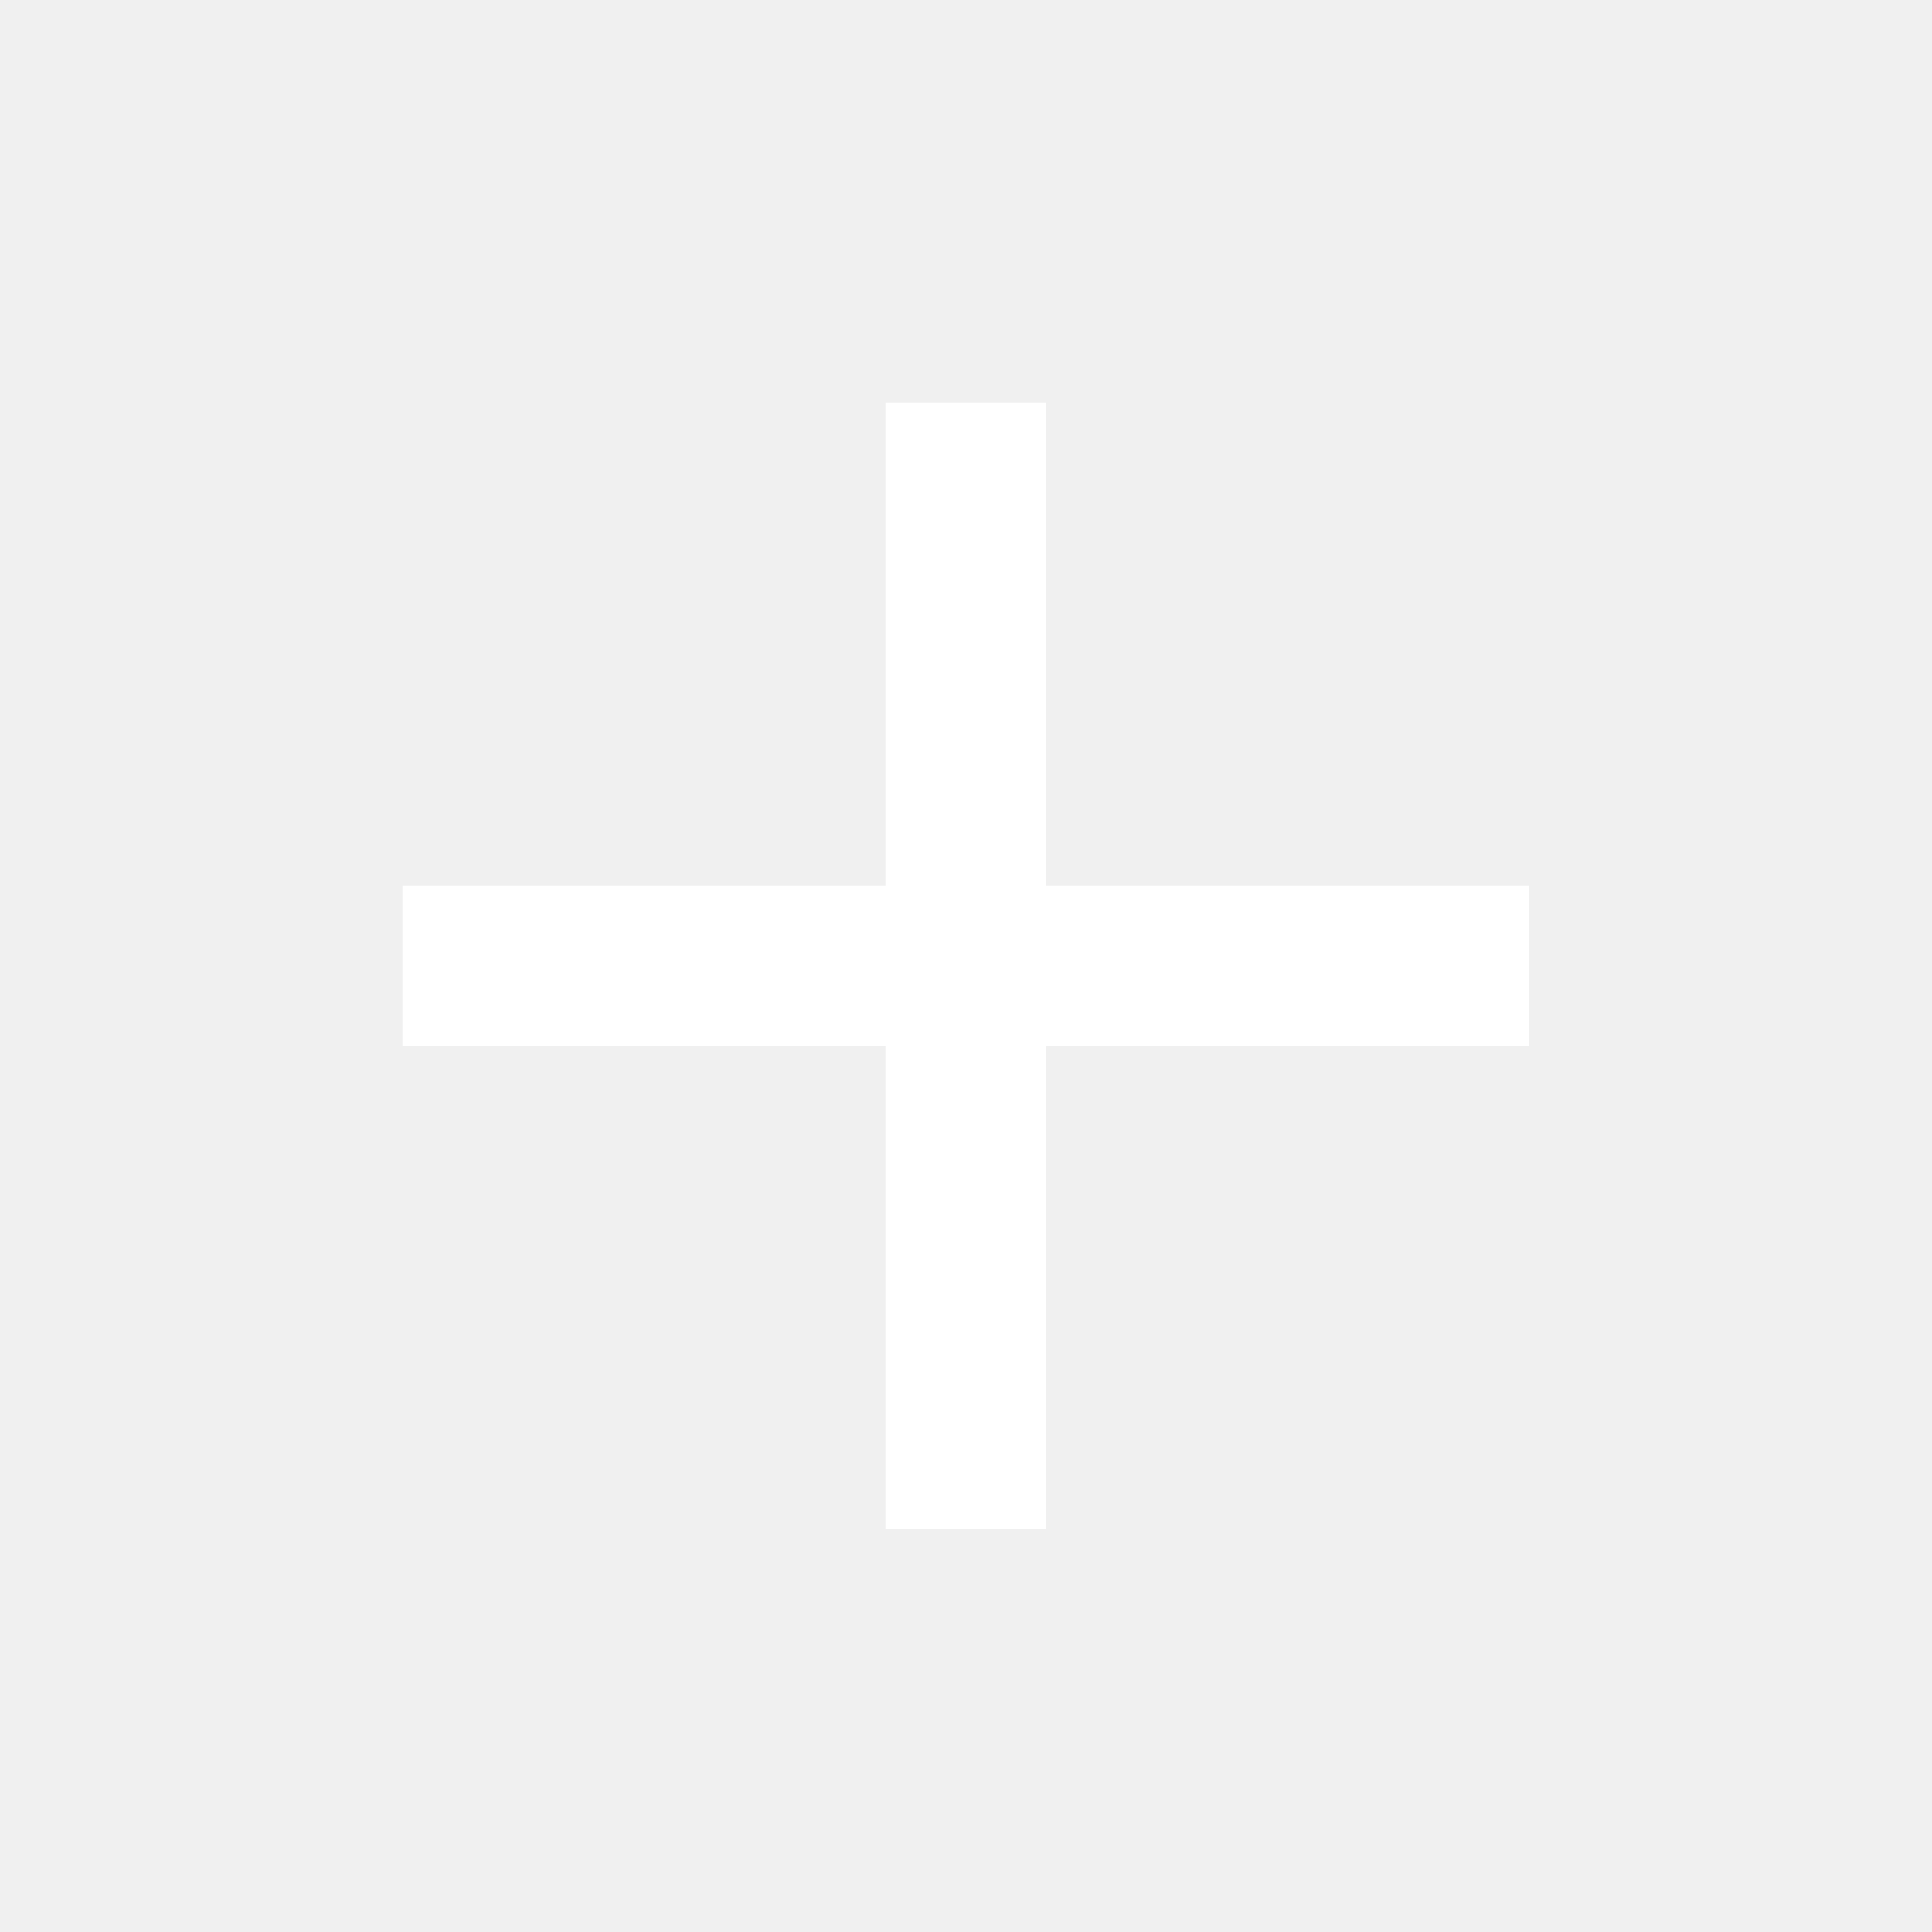
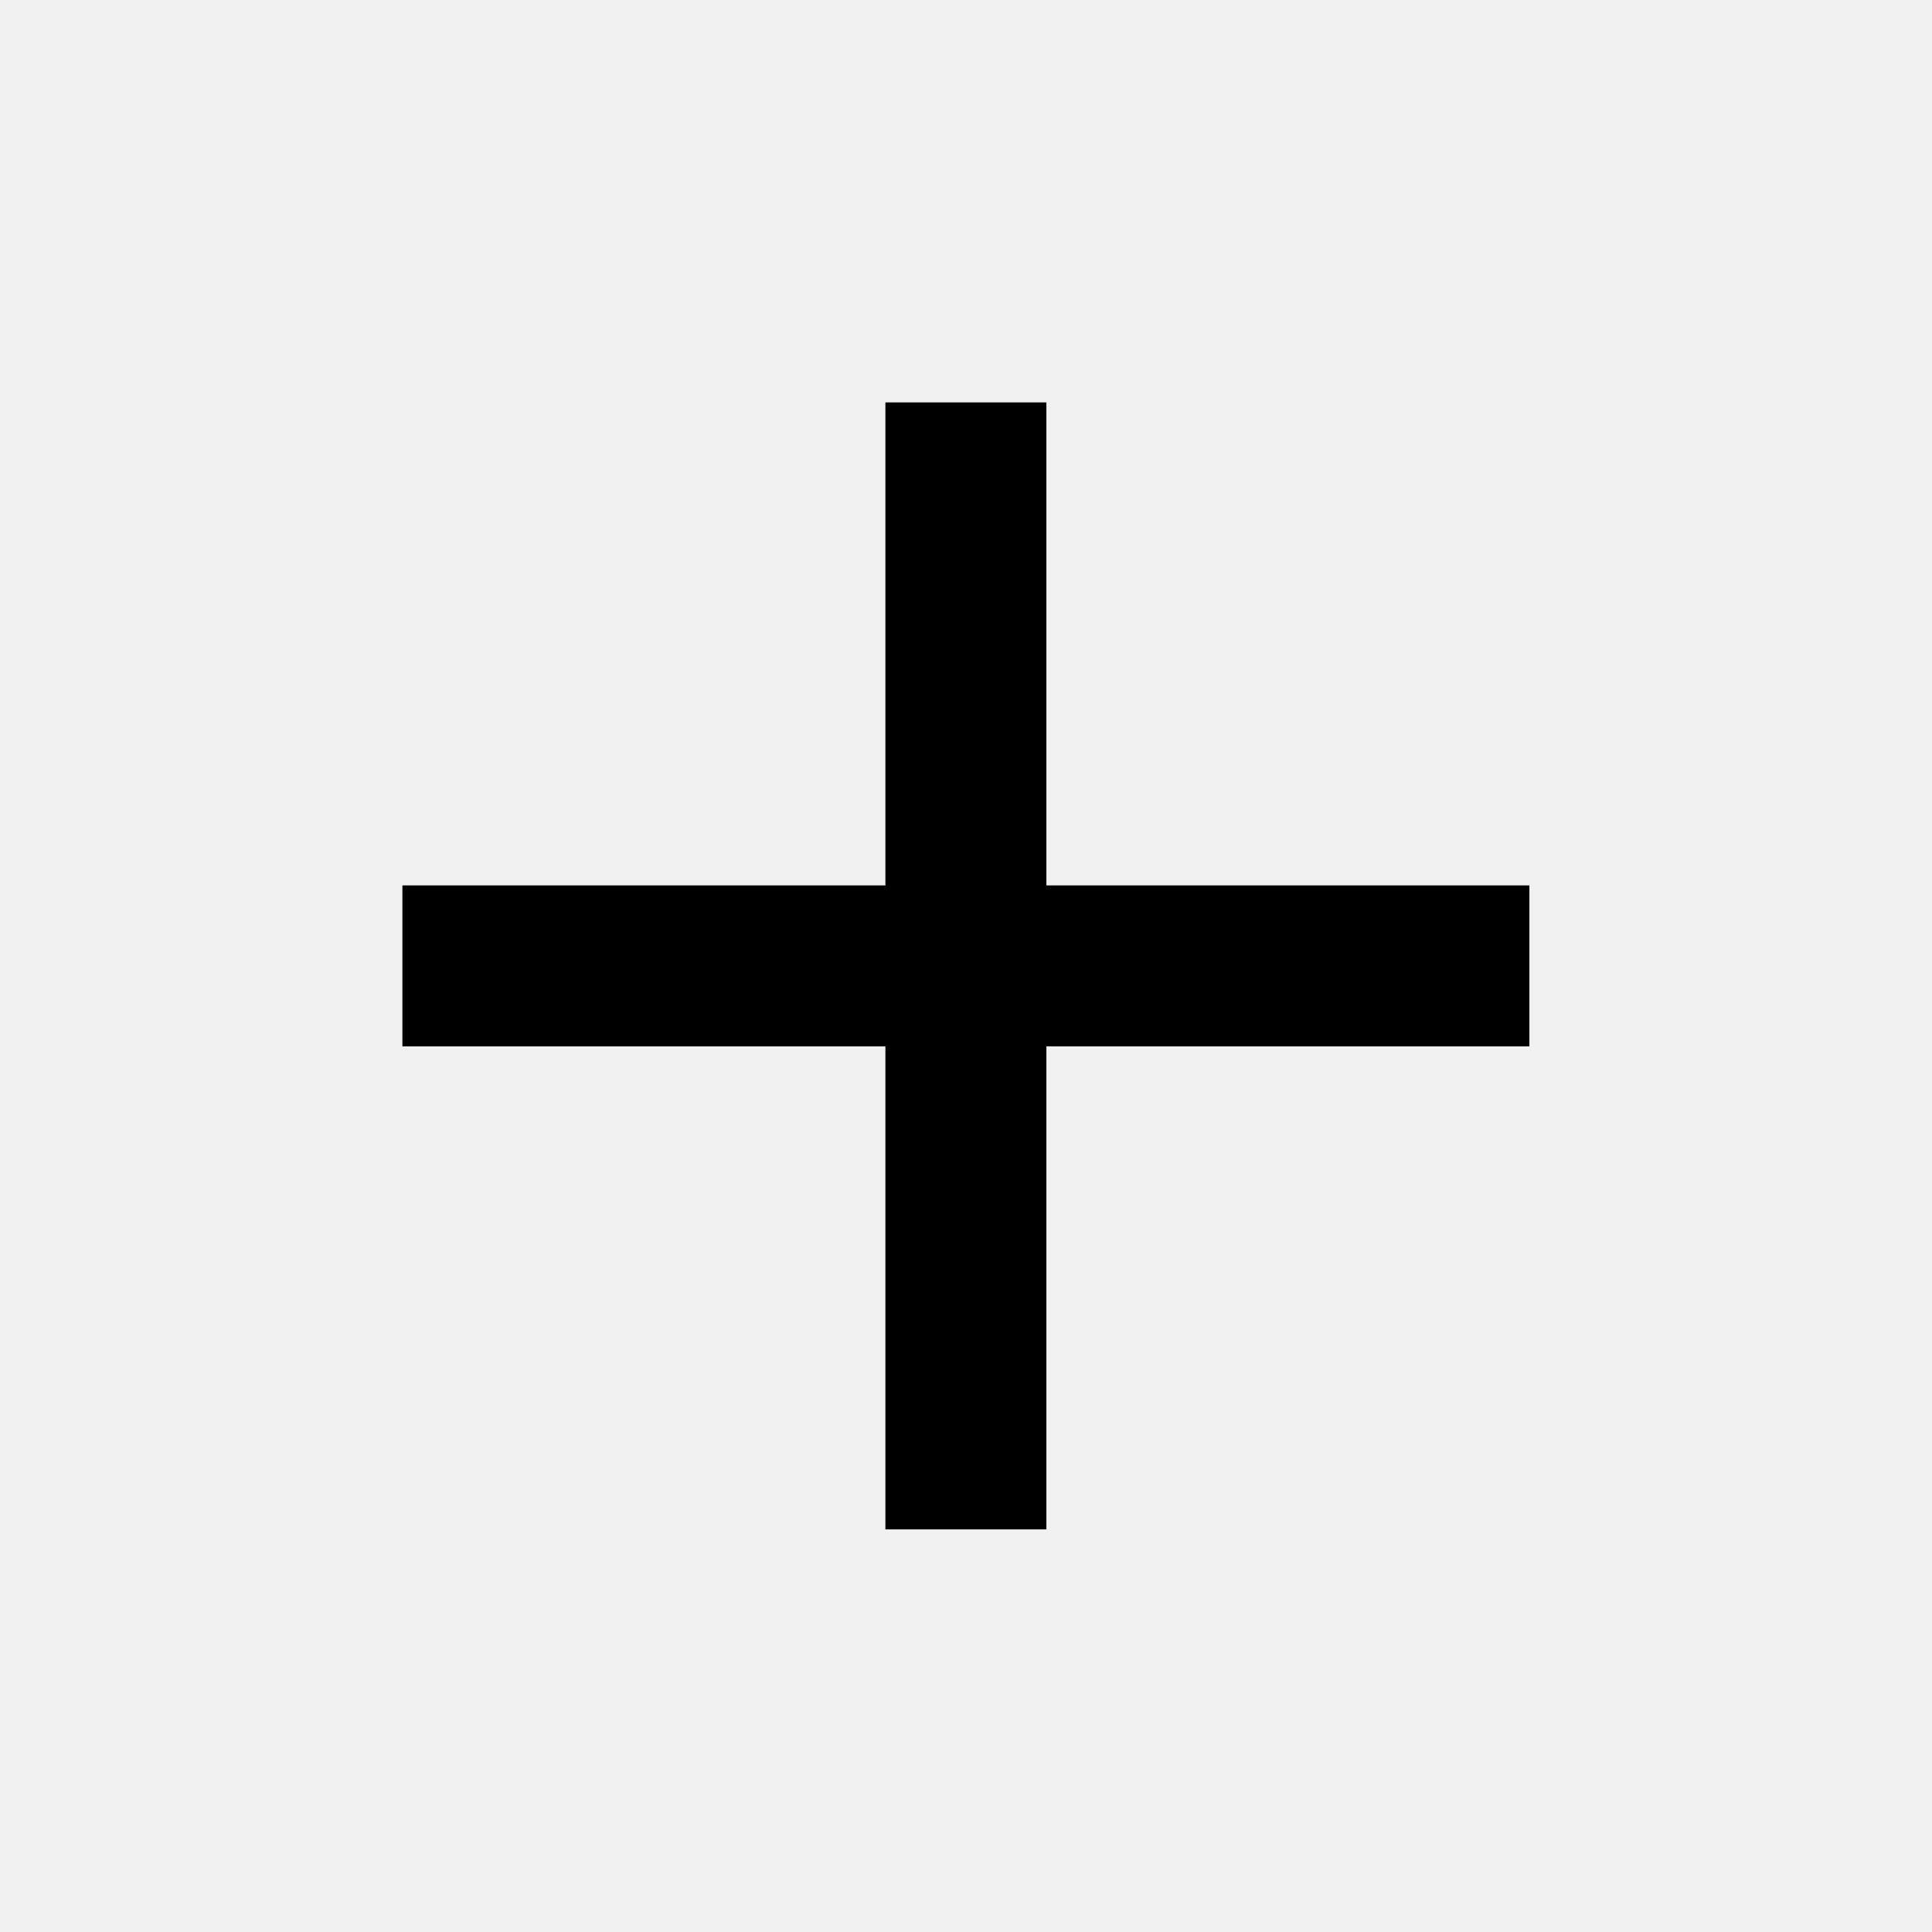
<svg xmlns="http://www.w3.org/2000/svg" width="28" height="28" viewBox="0 0 28 28" fill="none">
-   <path d="M22.165 15.165L15.165 15.165L15.165 22.165H12.832V15.165H5.832L5.832 12.832H12.832V5.832L15.165 5.832V12.832H22.165V15.165Z" fill="white" />
+   <path d="M22.165 15.165L15.165 15.165L15.165 22.165H12.832V15.165H5.832L5.832 12.832H12.832V5.832L15.165 5.832V12.832H22.165V15.165Z" fill="currentColor" />
</svg>
